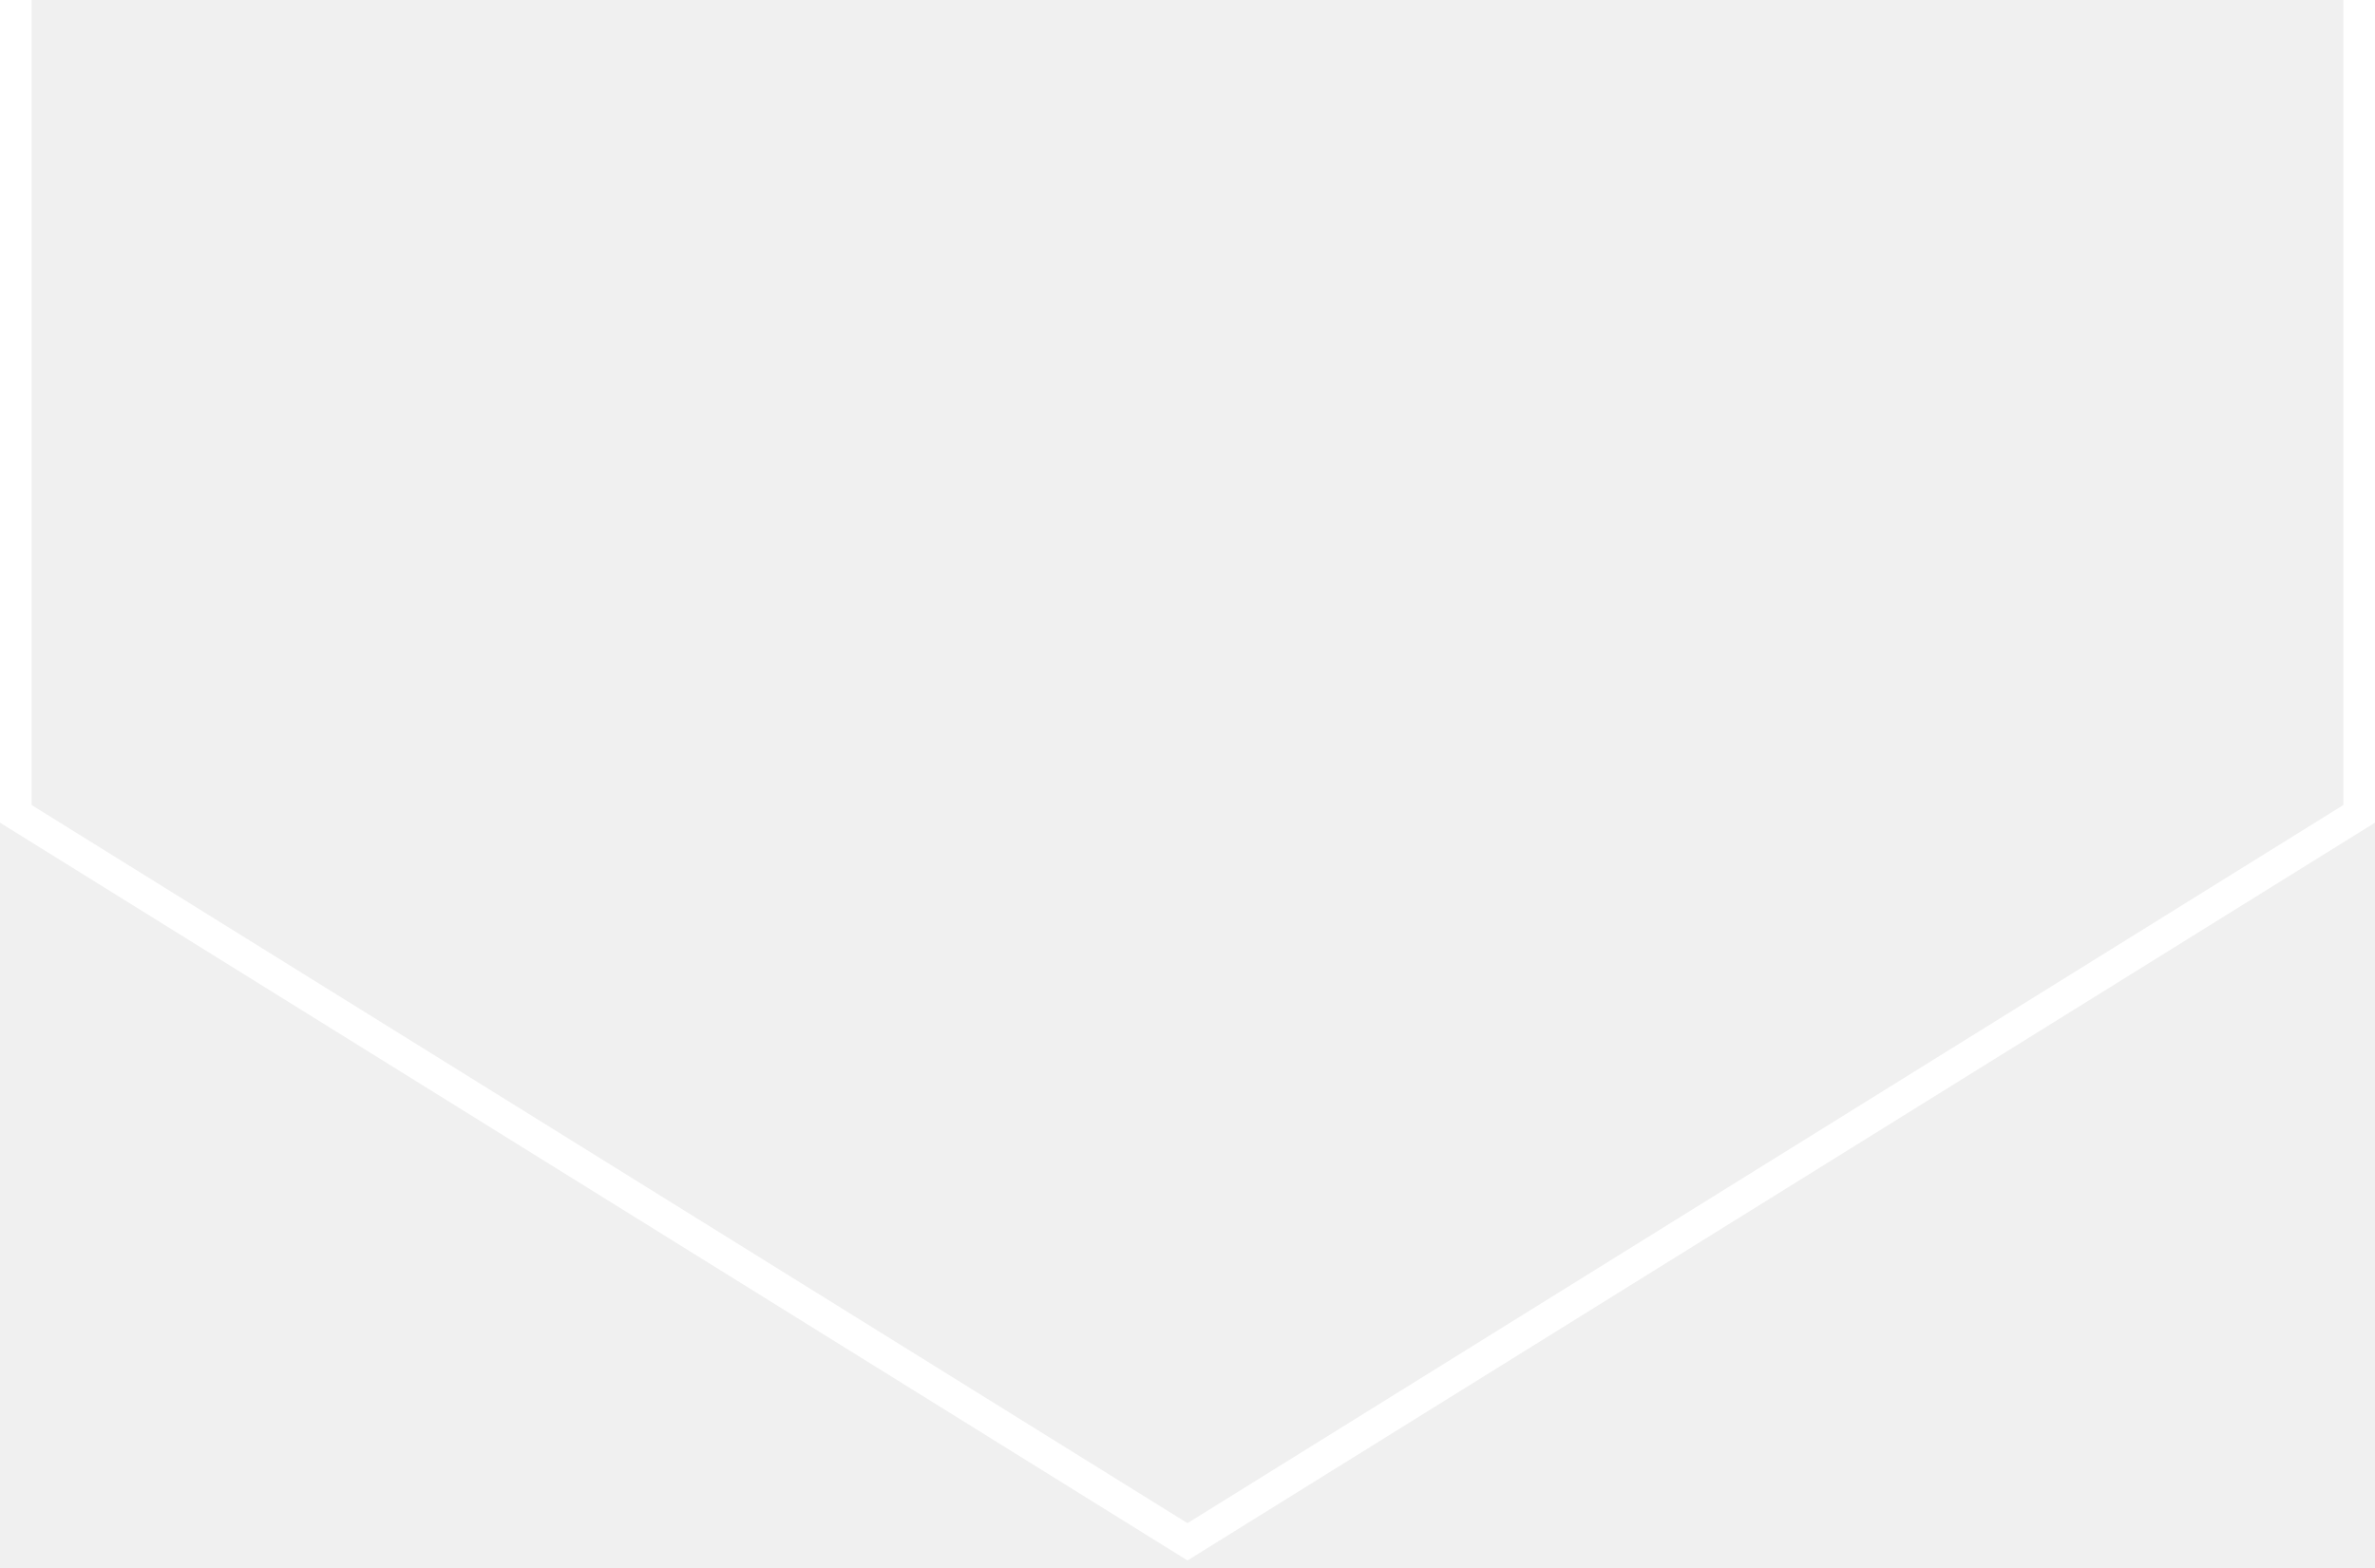
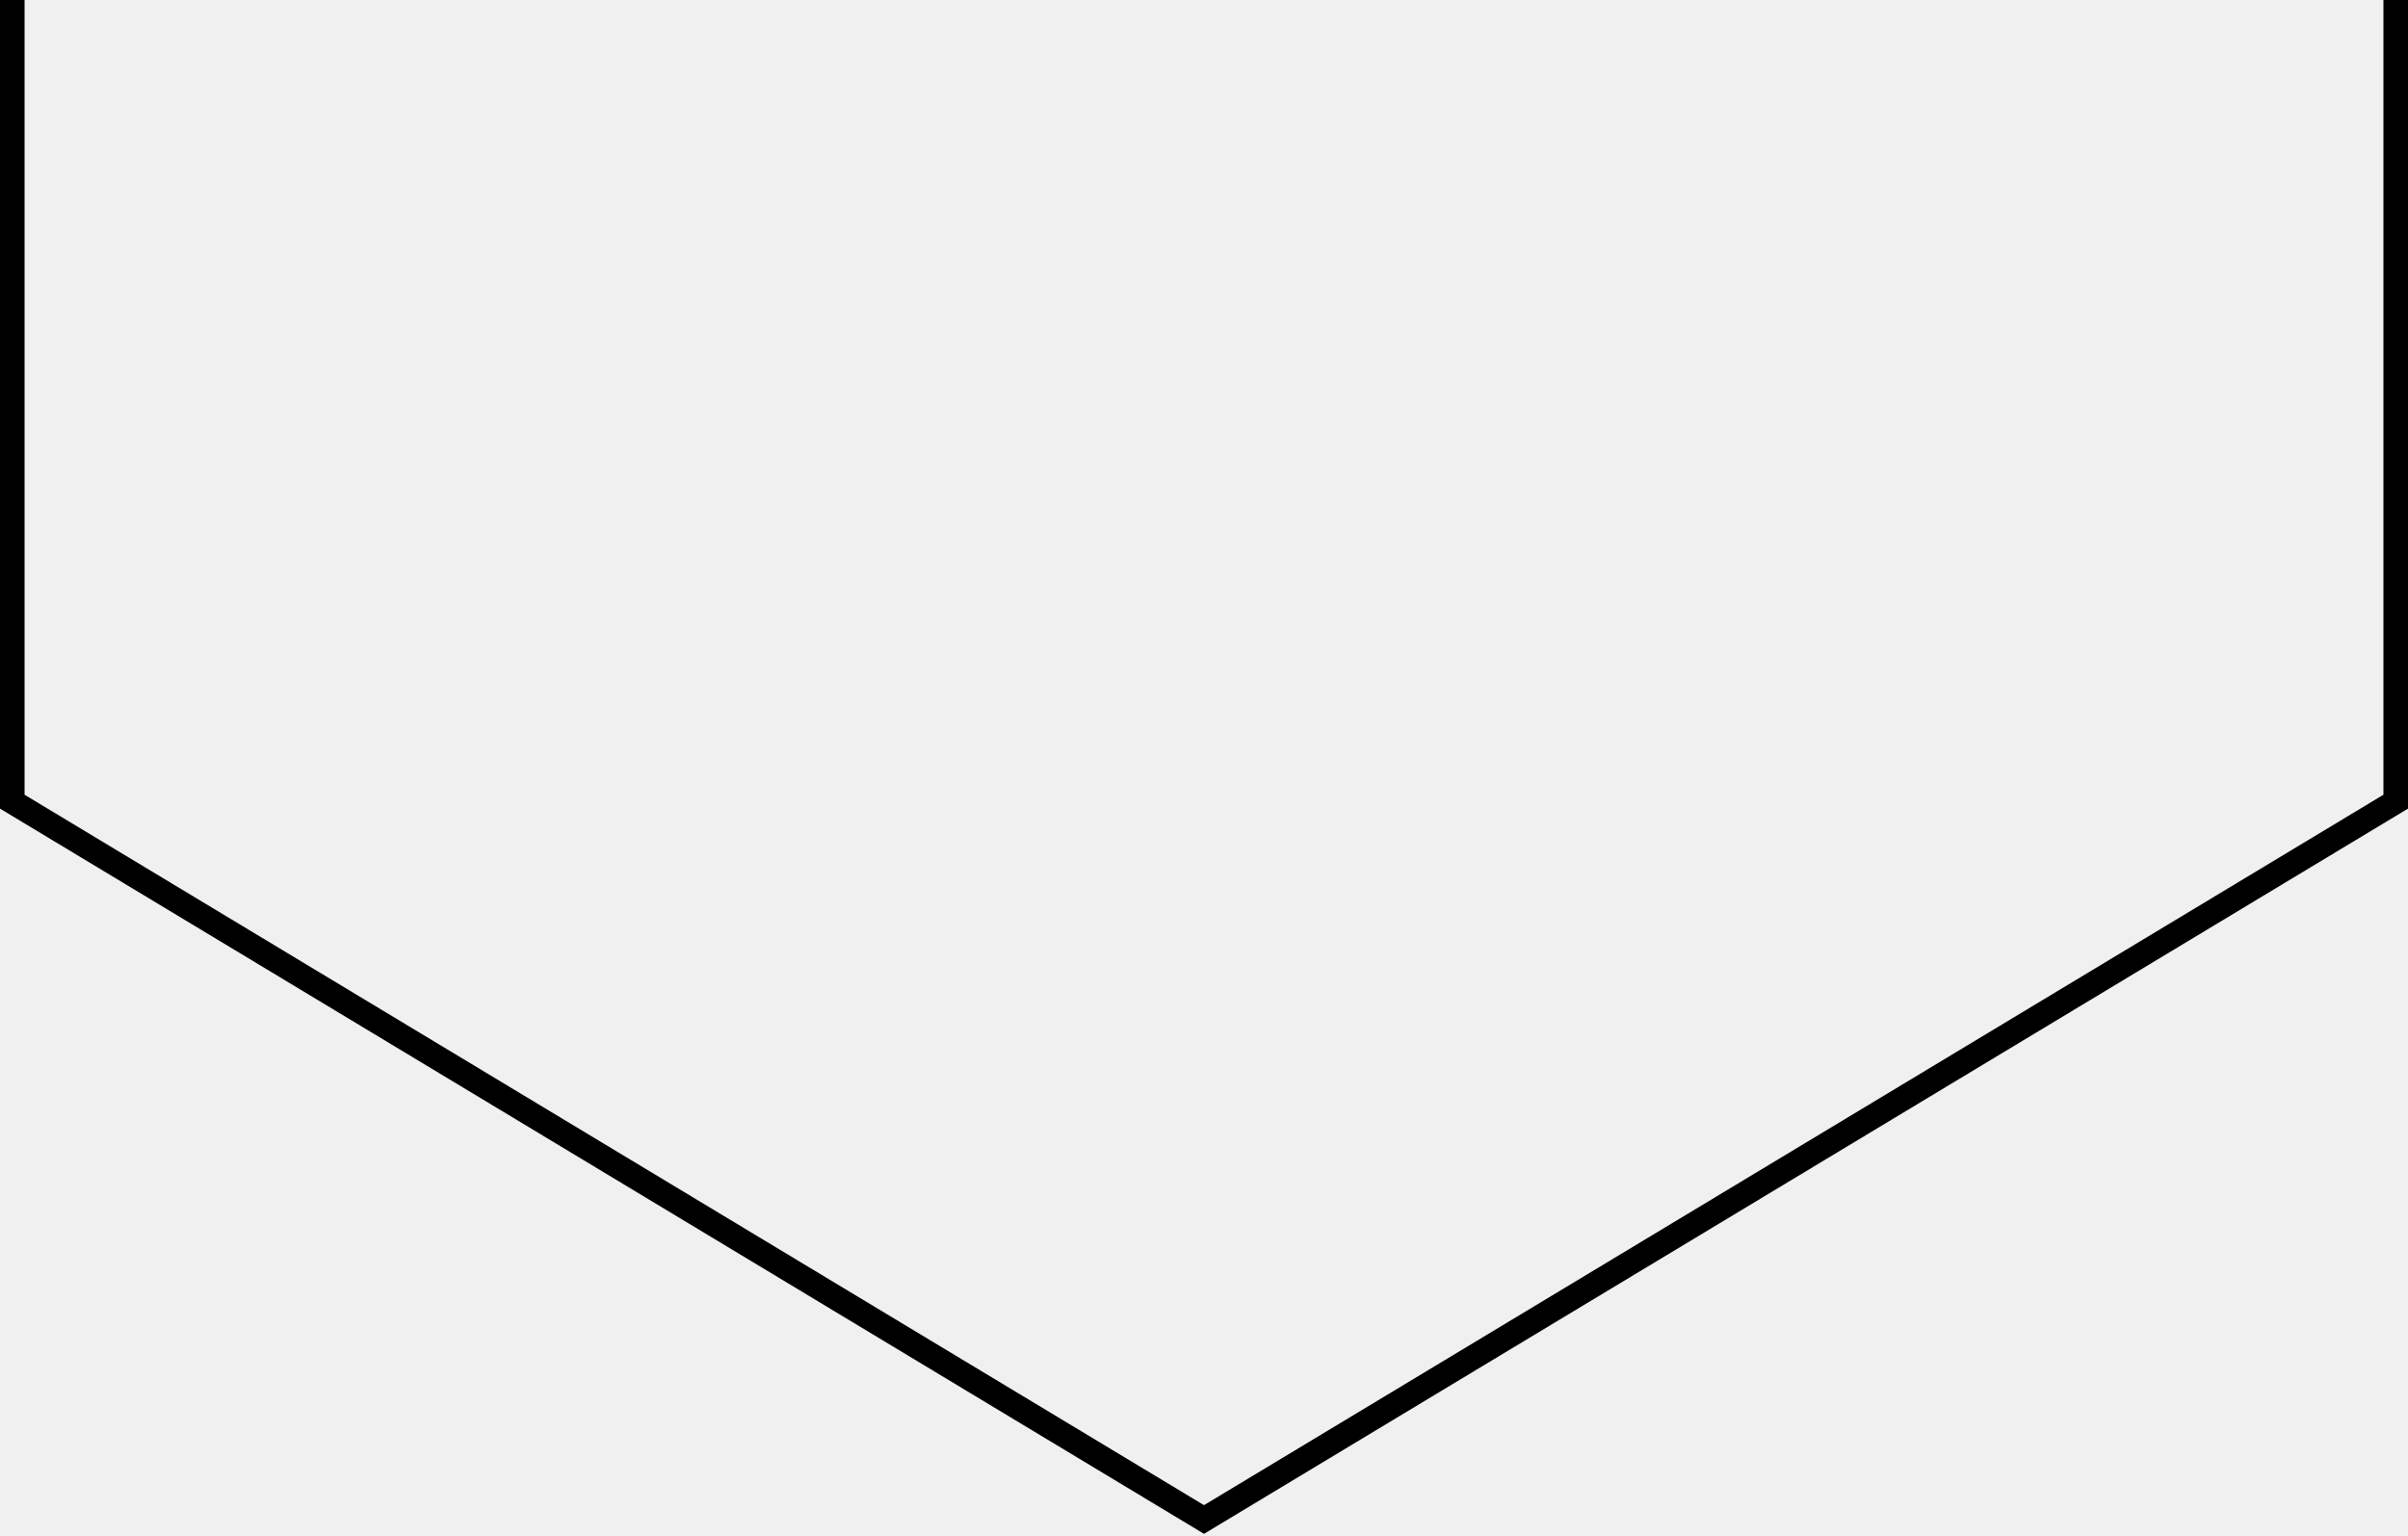
- <svg xmlns="http://www.w3.org/2000/svg" width="150" height="99" viewBox="0 0 150 99" fill="none">
-   <path fill-rule="evenodd" clip-rule="evenodd" d="M147.999 50.86L74.999 96.228L1.999 50.86L1.999 -0L-0.001 -0L-0.001 51.972L74.999 98.583L149.999 51.972L149.999 -0L147.999 -0L147.999 50.86Z" fill="white" />
+ <svg xmlns="http://www.w3.org/2000/svg" width="196" height="125" viewBox="0 0 196 125" fill="none">
+   <path fill-rule="evenodd" clip-rule="evenodd" d="M194 64.701L98 122.537L2 64.701L2 1.35576e-05L1.09166e-05 1.33827e-05L5.16149e-06 65.831L98 124.872L196 65.831L196 3.05176e-05L194 3.03427e-05L194 64.701Z" fill="black" />
</svg>
